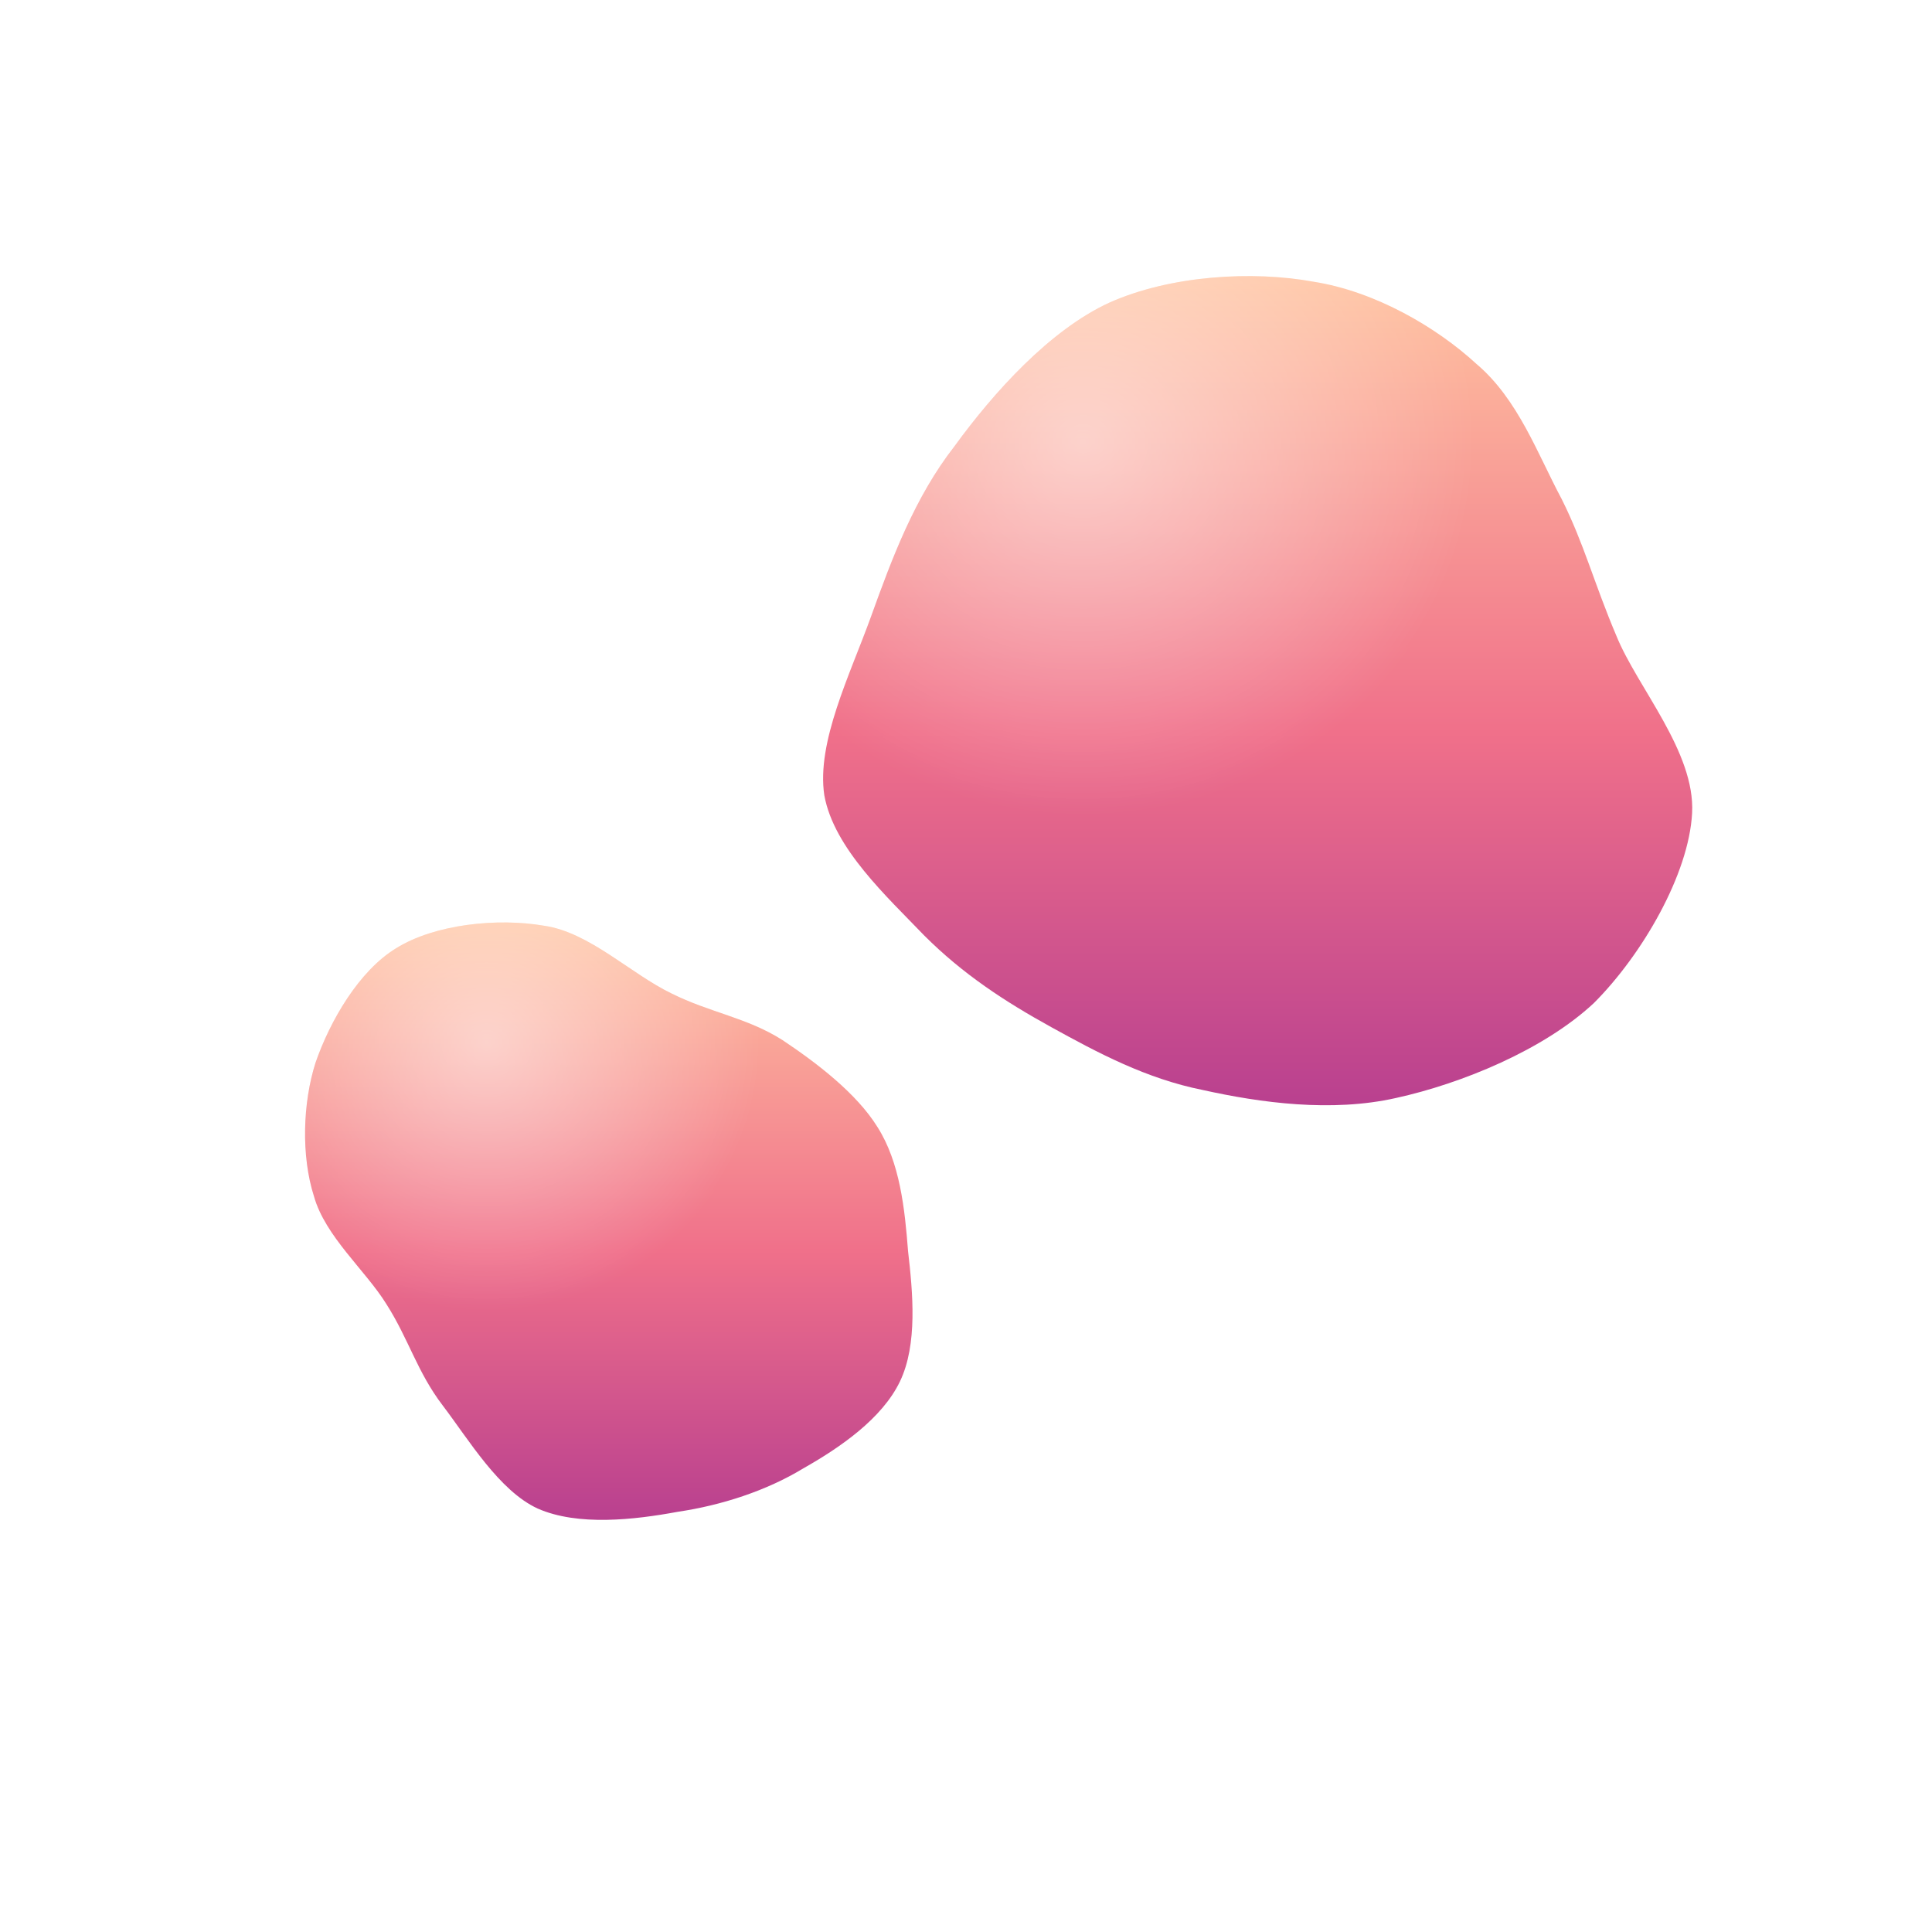
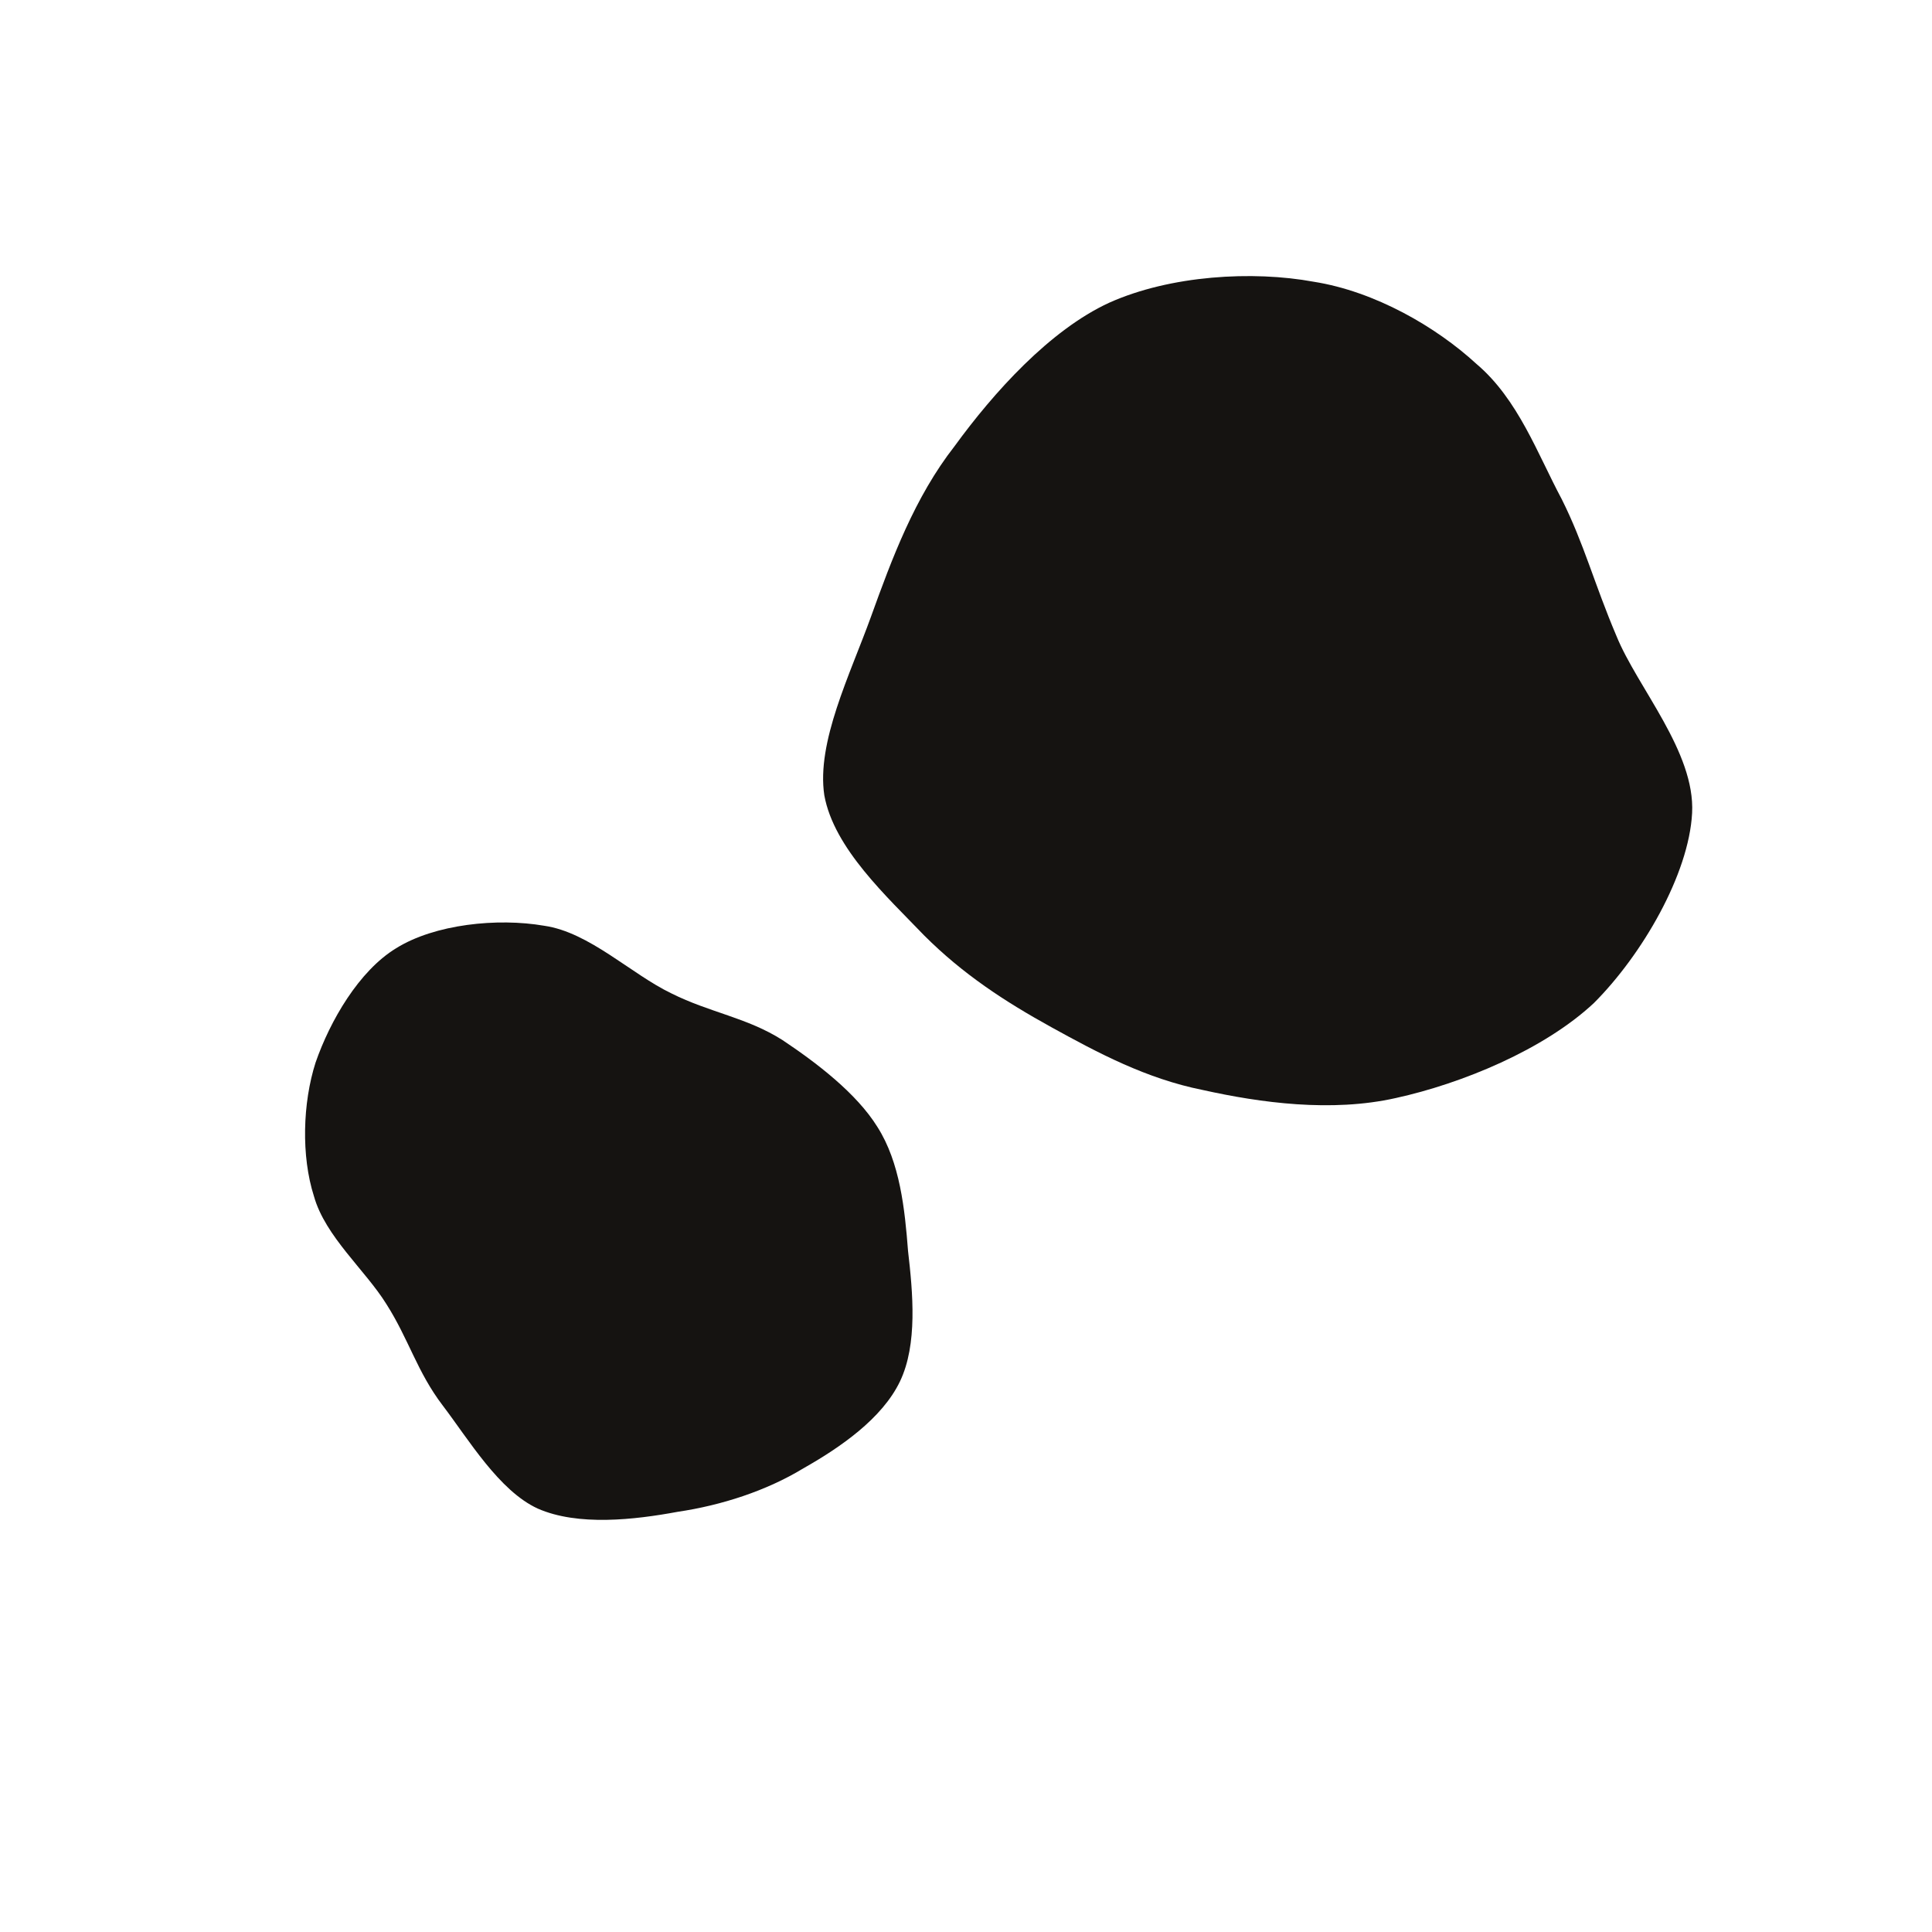
<svg xmlns="http://www.w3.org/2000/svg" viewBox="0 0 120 120">
-   <defs>
-     <linearGradient id="s" x1="0" y1="0" x2="0" y2="1">
-       <stop offset="0" stop-color="#FFC3A0" />
-       <stop offset=".55" stop-color="#F0708A" />
-       <stop offset="1" stop-color="#B9408F" />
-     </linearGradient>
-     <radialGradient id="h" cx=".3" cy=".2" r=".9">
-       <stop offset="0" stop-color="#fff" stop-opacity=".5" />
-       <stop offset=".5" stop-color="#fff" stop-opacity="0" />
-     </radialGradient>
-   </defs>
-   <path d="M55.9 85.8C54.8 88.1 52.2 89.9 49.9 91.2C47.6 92.6 44.8 93.5 42.1 93.9C39.4 94.4 35.9 94.8 33.4 93.7C31.0 92.6 29.1 89.4 27.5 87.3C25.9 85.2 25.4 83.2 24.0 81.0C22.7 78.9 20.2 76.8 19.5 74.3C18.7 71.8 18.8 68.5 19.6 66.0C20.5 63.4 22.3 60.3 24.6 58.9C27.0 57.4 30.9 57.0 33.8 57.5C36.6 57.9 39.2 60.5 41.7 61.7C44.1 62.9 46.4 63.2 48.6 64.6C50.7 66.0 53.2 67.9 54.5 70.0C55.9 72.2 56.2 75.1 56.4 77.7C56.7 80.3 57.0 83.5 55.9 85.8Z" fill="url(#s)" />
-   <path d="M55.9 85.8C54.8 88.1 52.2 89.9 49.9 91.2C47.6 92.6 44.8 93.5 42.1 93.9C39.4 94.4 35.9 94.8 33.4 93.7C31.0 92.6 29.1 89.4 27.5 87.3C25.9 85.2 25.4 83.2 24.0 81.0C22.7 78.9 20.2 76.8 19.5 74.3C18.7 71.8 18.8 68.5 19.6 66.0C20.5 63.4 22.3 60.3 24.6 58.9C27.0 57.4 30.9 57.0 33.8 57.5C36.6 57.9 39.2 60.5 41.7 61.7C44.1 62.9 46.4 63.2 48.6 64.6C50.7 66.0 53.2 67.9 54.5 70.0C55.9 72.2 56.2 75.1 56.4 77.7C56.7 80.3 57.0 83.5 55.9 85.8Z" fill="url(#h)" />
-   <path d="M97.0 31.0C98.4 33.8 99.0 36.2 100.4 39.5C101.7 42.7 105.3 46.7 105.1 50.5C104.9 54.3 102.0 59.3 99.0 62.3C95.9 65.2 90.8 67.3 86.7 68.2C82.7 69.1 78.3 68.5 74.7 67.7C71.2 67.0 68.2 65.4 65.3 63.8C62.4 62.2 59.8 60.5 57.4 58.1C55.1 55.7 51.8 52.7 51.2 49.4C50.7 46.1 52.8 41.9 54.1 38.3C55.4 34.7 56.8 30.9 59.3 27.7C61.7 24.4 65.2 20.5 68.9 18.8C72.7 17.1 77.8 16.8 81.6 17.5C85.4 18.1 89.2 20.3 91.7 22.6C94.3 24.8 95.5 28.2 97.0 31.0Z" fill="url(#s)" />
-   <path d="M97.0 31.0C98.4 33.8 99.0 36.2 100.4 39.5C101.7 42.7 105.3 46.7 105.1 50.5C104.9 54.3 102.0 59.3 99.0 62.3C95.9 65.2 90.8 67.3 86.7 68.2C82.7 69.1 78.3 68.5 74.7 67.7C71.2 67.0 68.2 65.4 65.3 63.8C62.4 62.2 59.8 60.5 57.4 58.1C55.1 55.7 51.8 52.7 51.2 49.4C50.7 46.1 52.8 41.9 54.1 38.3C55.4 34.7 56.8 30.9 59.3 27.7C61.7 24.4 65.2 20.5 68.9 18.8C72.7 17.1 77.8 16.8 81.6 17.5C85.4 18.1 89.2 20.3 91.7 22.6C94.3 24.8 95.5 28.2 97.0 31.0Z" fill="url(#h)" />
+   <style>path{fill:#151311}@media (prefers-color-scheme:dark){path{fill:#F2F2F0}}</style>
+   <path d="M55.9 85.8C54.8 88.1 52.2 89.9 49.9 91.2C47.6 92.6 44.8 93.5 42.1 93.9C39.4 94.4 35.9 94.8 33.4 93.7C31.0 92.6 29.1 89.4 27.5 87.3C25.9 85.2 25.4 83.2 24.0 81.0C22.7 78.9 20.2 76.8 19.5 74.3C18.7 71.8 18.8 68.5 19.6 66.0C20.5 63.4 22.3 60.3 24.6 58.9C27.0 57.4 30.9 57.0 33.8 57.5C36.6 57.9 39.2 60.5 41.7 61.7C44.1 62.9 46.4 63.2 48.6 64.6C50.7 66.0 53.2 67.9 54.5 70.0C55.9 72.2 56.2 75.1 56.4 77.7C56.7 80.3 57.0 83.5 55.9 85.8Z" />
+   <path d="M97.0 31.0C98.4 33.8 99.0 36.2 100.4 39.5C101.7 42.7 105.3 46.7 105.1 50.5C104.9 54.3 102.0 59.3 99.0 62.3C95.9 65.2 90.8 67.3 86.7 68.2C82.7 69.1 78.3 68.5 74.7 67.7C71.2 67.0 68.2 65.4 65.3 63.8C62.4 62.2 59.8 60.5 57.4 58.1C55.1 55.7 51.8 52.7 51.2 49.4C50.7 46.1 52.8 41.9 54.1 38.3C55.4 34.7 56.8 30.9 59.3 27.7C61.7 24.4 65.2 20.5 68.9 18.8C72.7 17.1 77.8 16.8 81.6 17.5C85.4 18.1 89.2 20.3 91.7 22.6C94.3 24.8 95.5 28.2 97.0 31.0Z" />
</svg>
